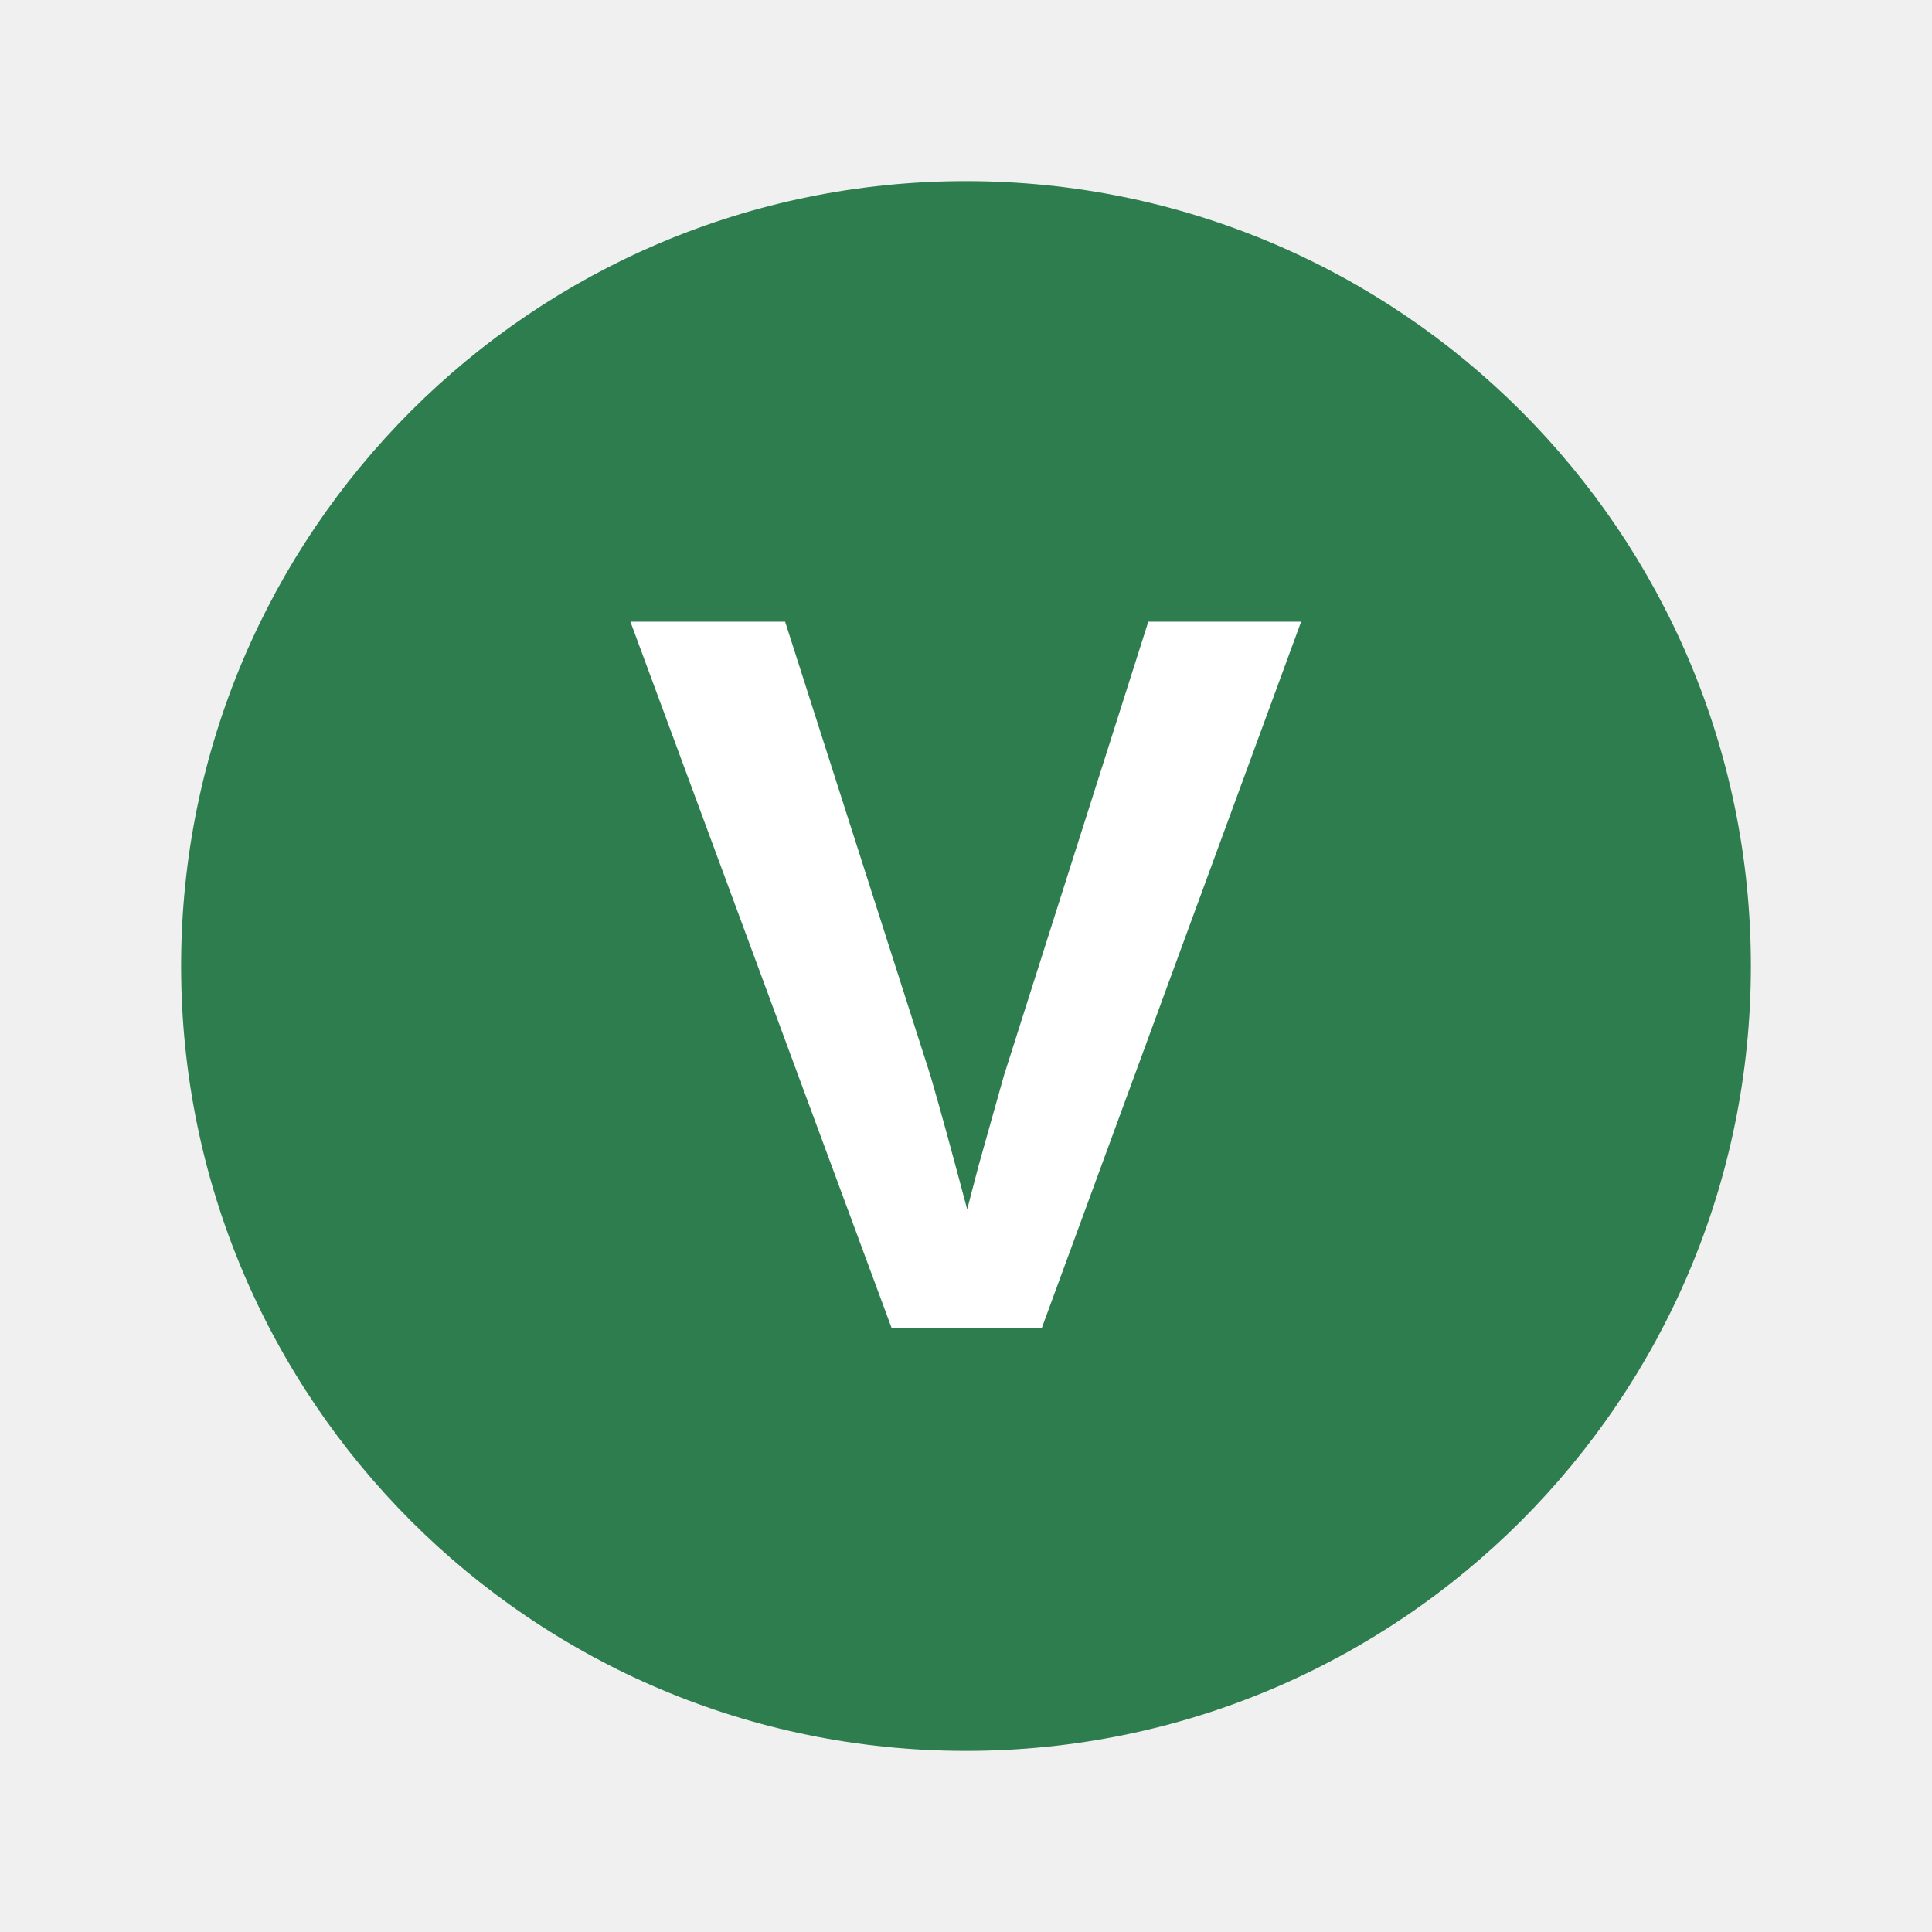
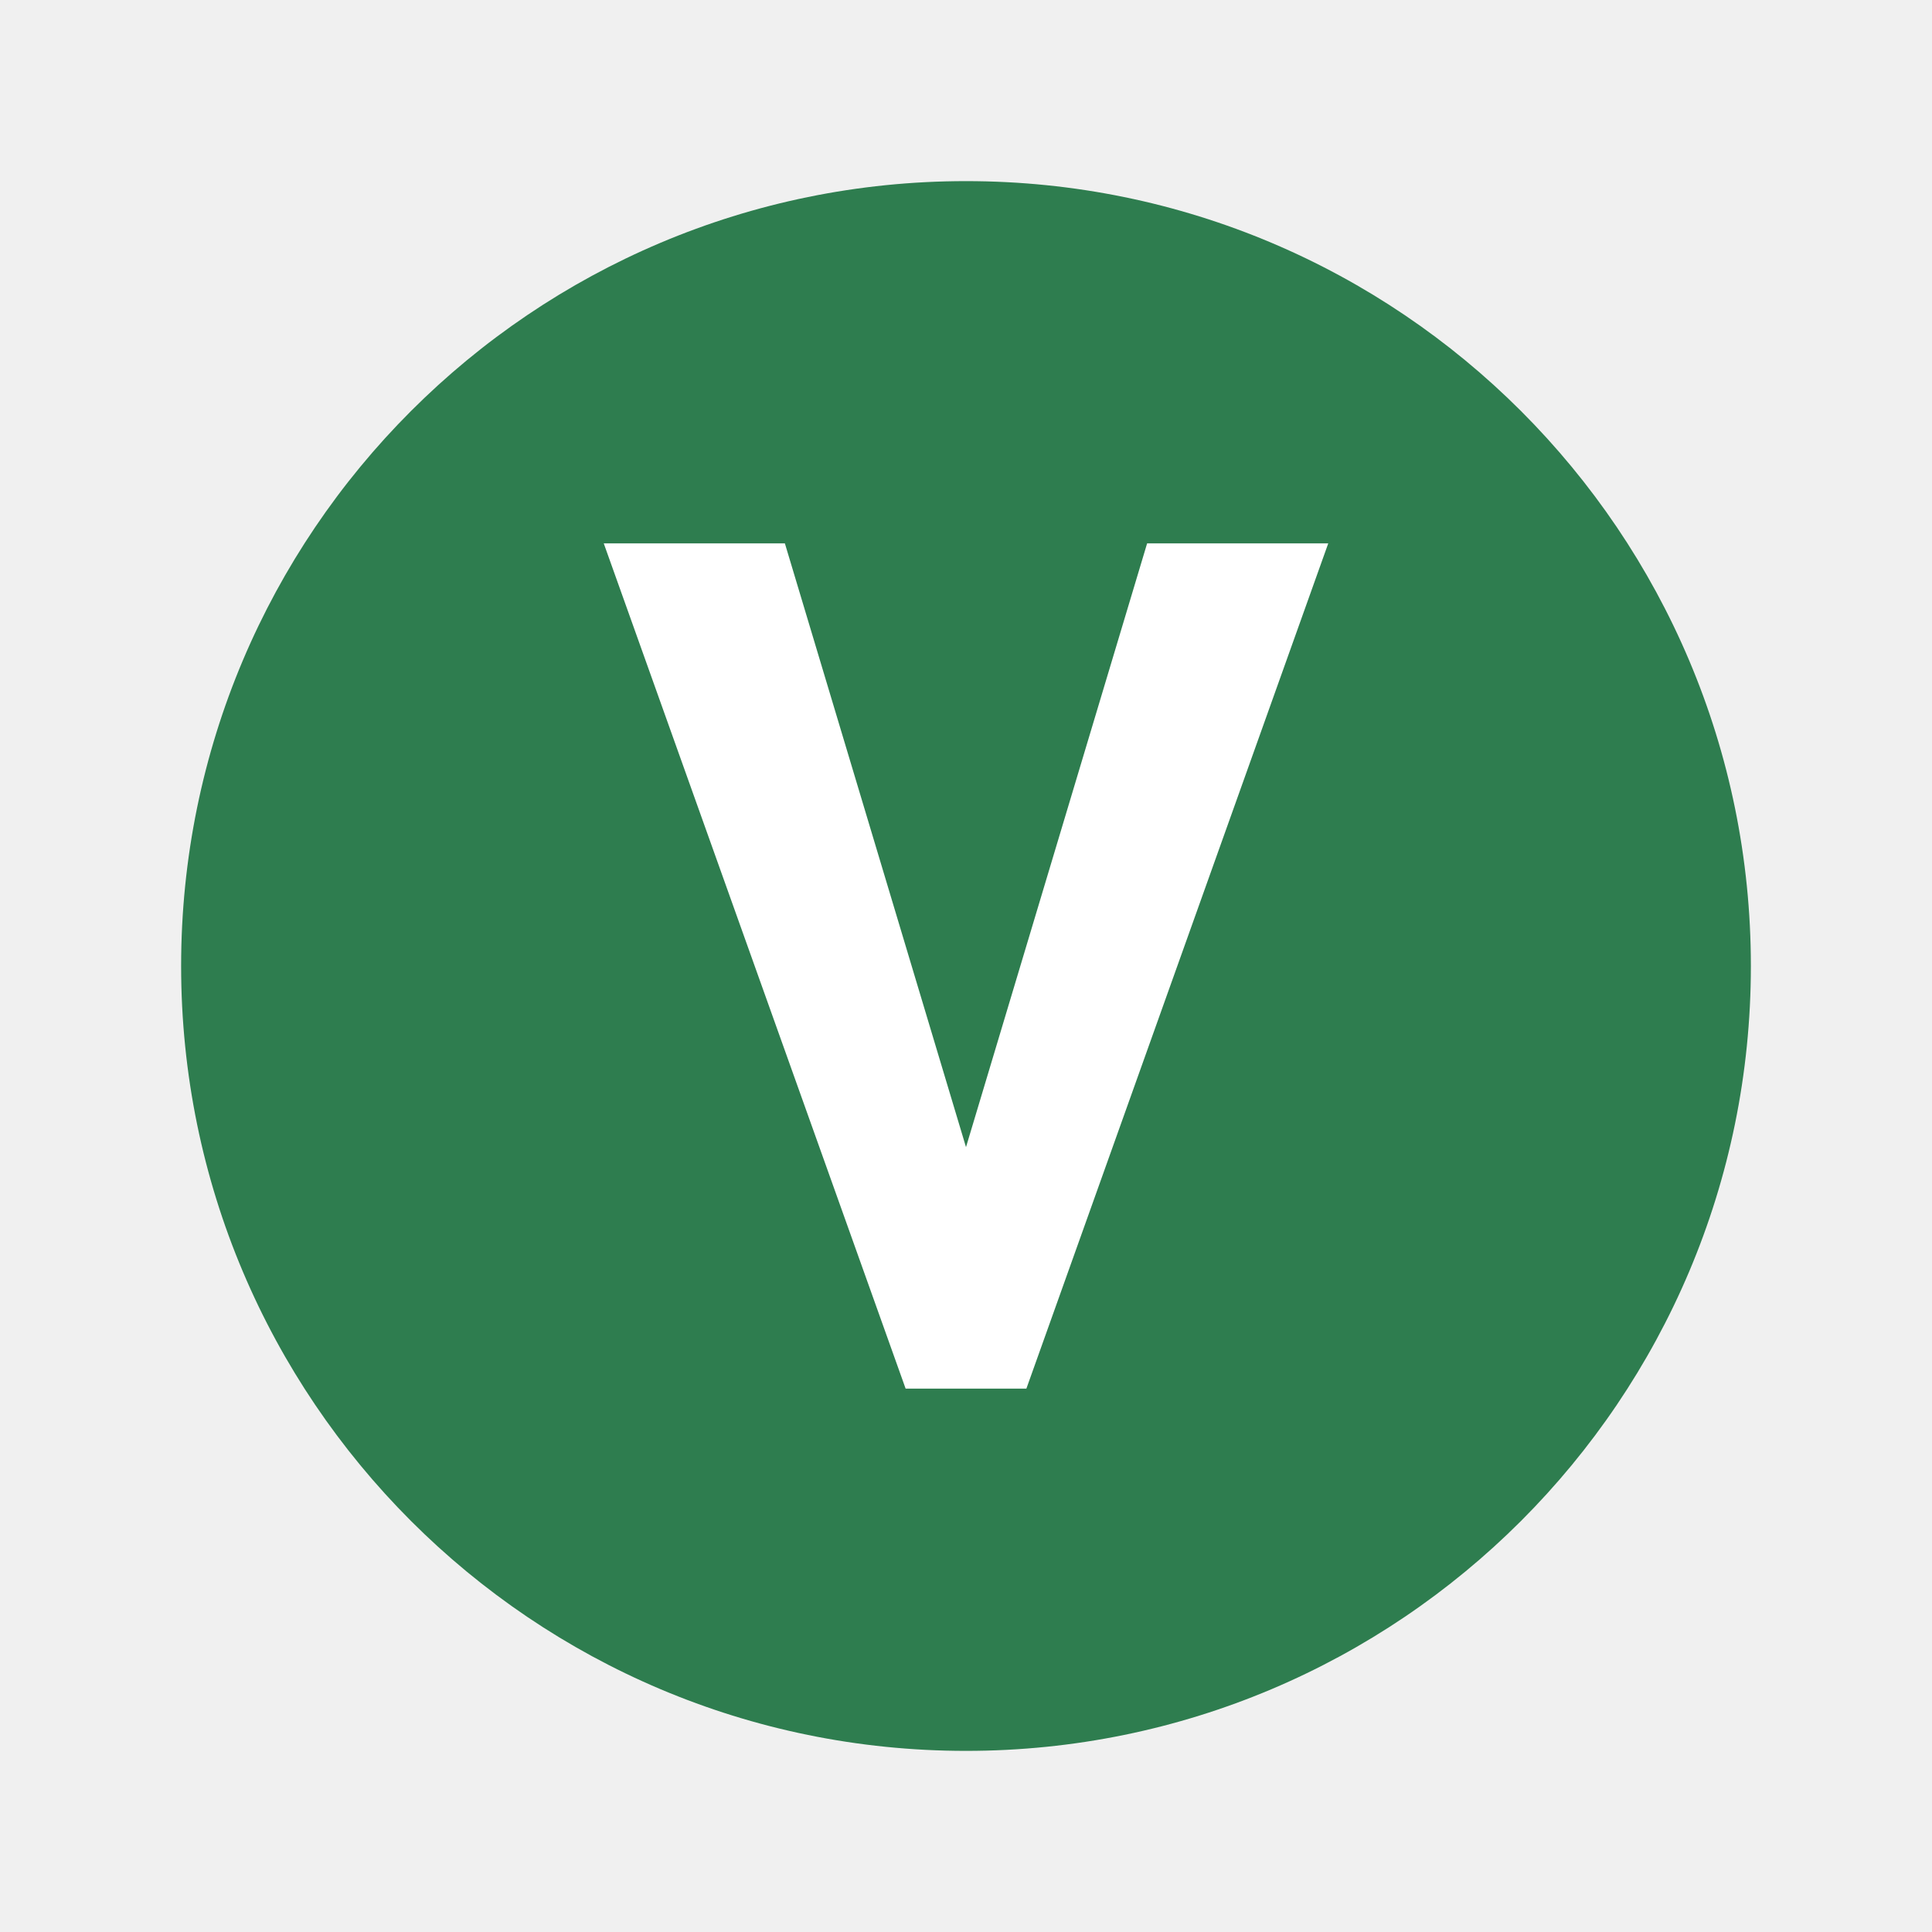
<svg xmlns="http://www.w3.org/2000/svg" viewBox="0 0 32 32" width="32" height="32">
  <circle cx="16" cy="16" r="13" fill="#2e7d4f" />
-   <text x="16" y="22" font-family="Arial, Helvetica, sans-serif" font-size="17" font-weight="bold" fill="#ffffff" text-anchor="middle">V</text>
+   <path d="M10,9 L13,9 L16,19 L19,9 L22,9 L17,23 L15,23 Z" fill="#ffffff" />
</svg>
